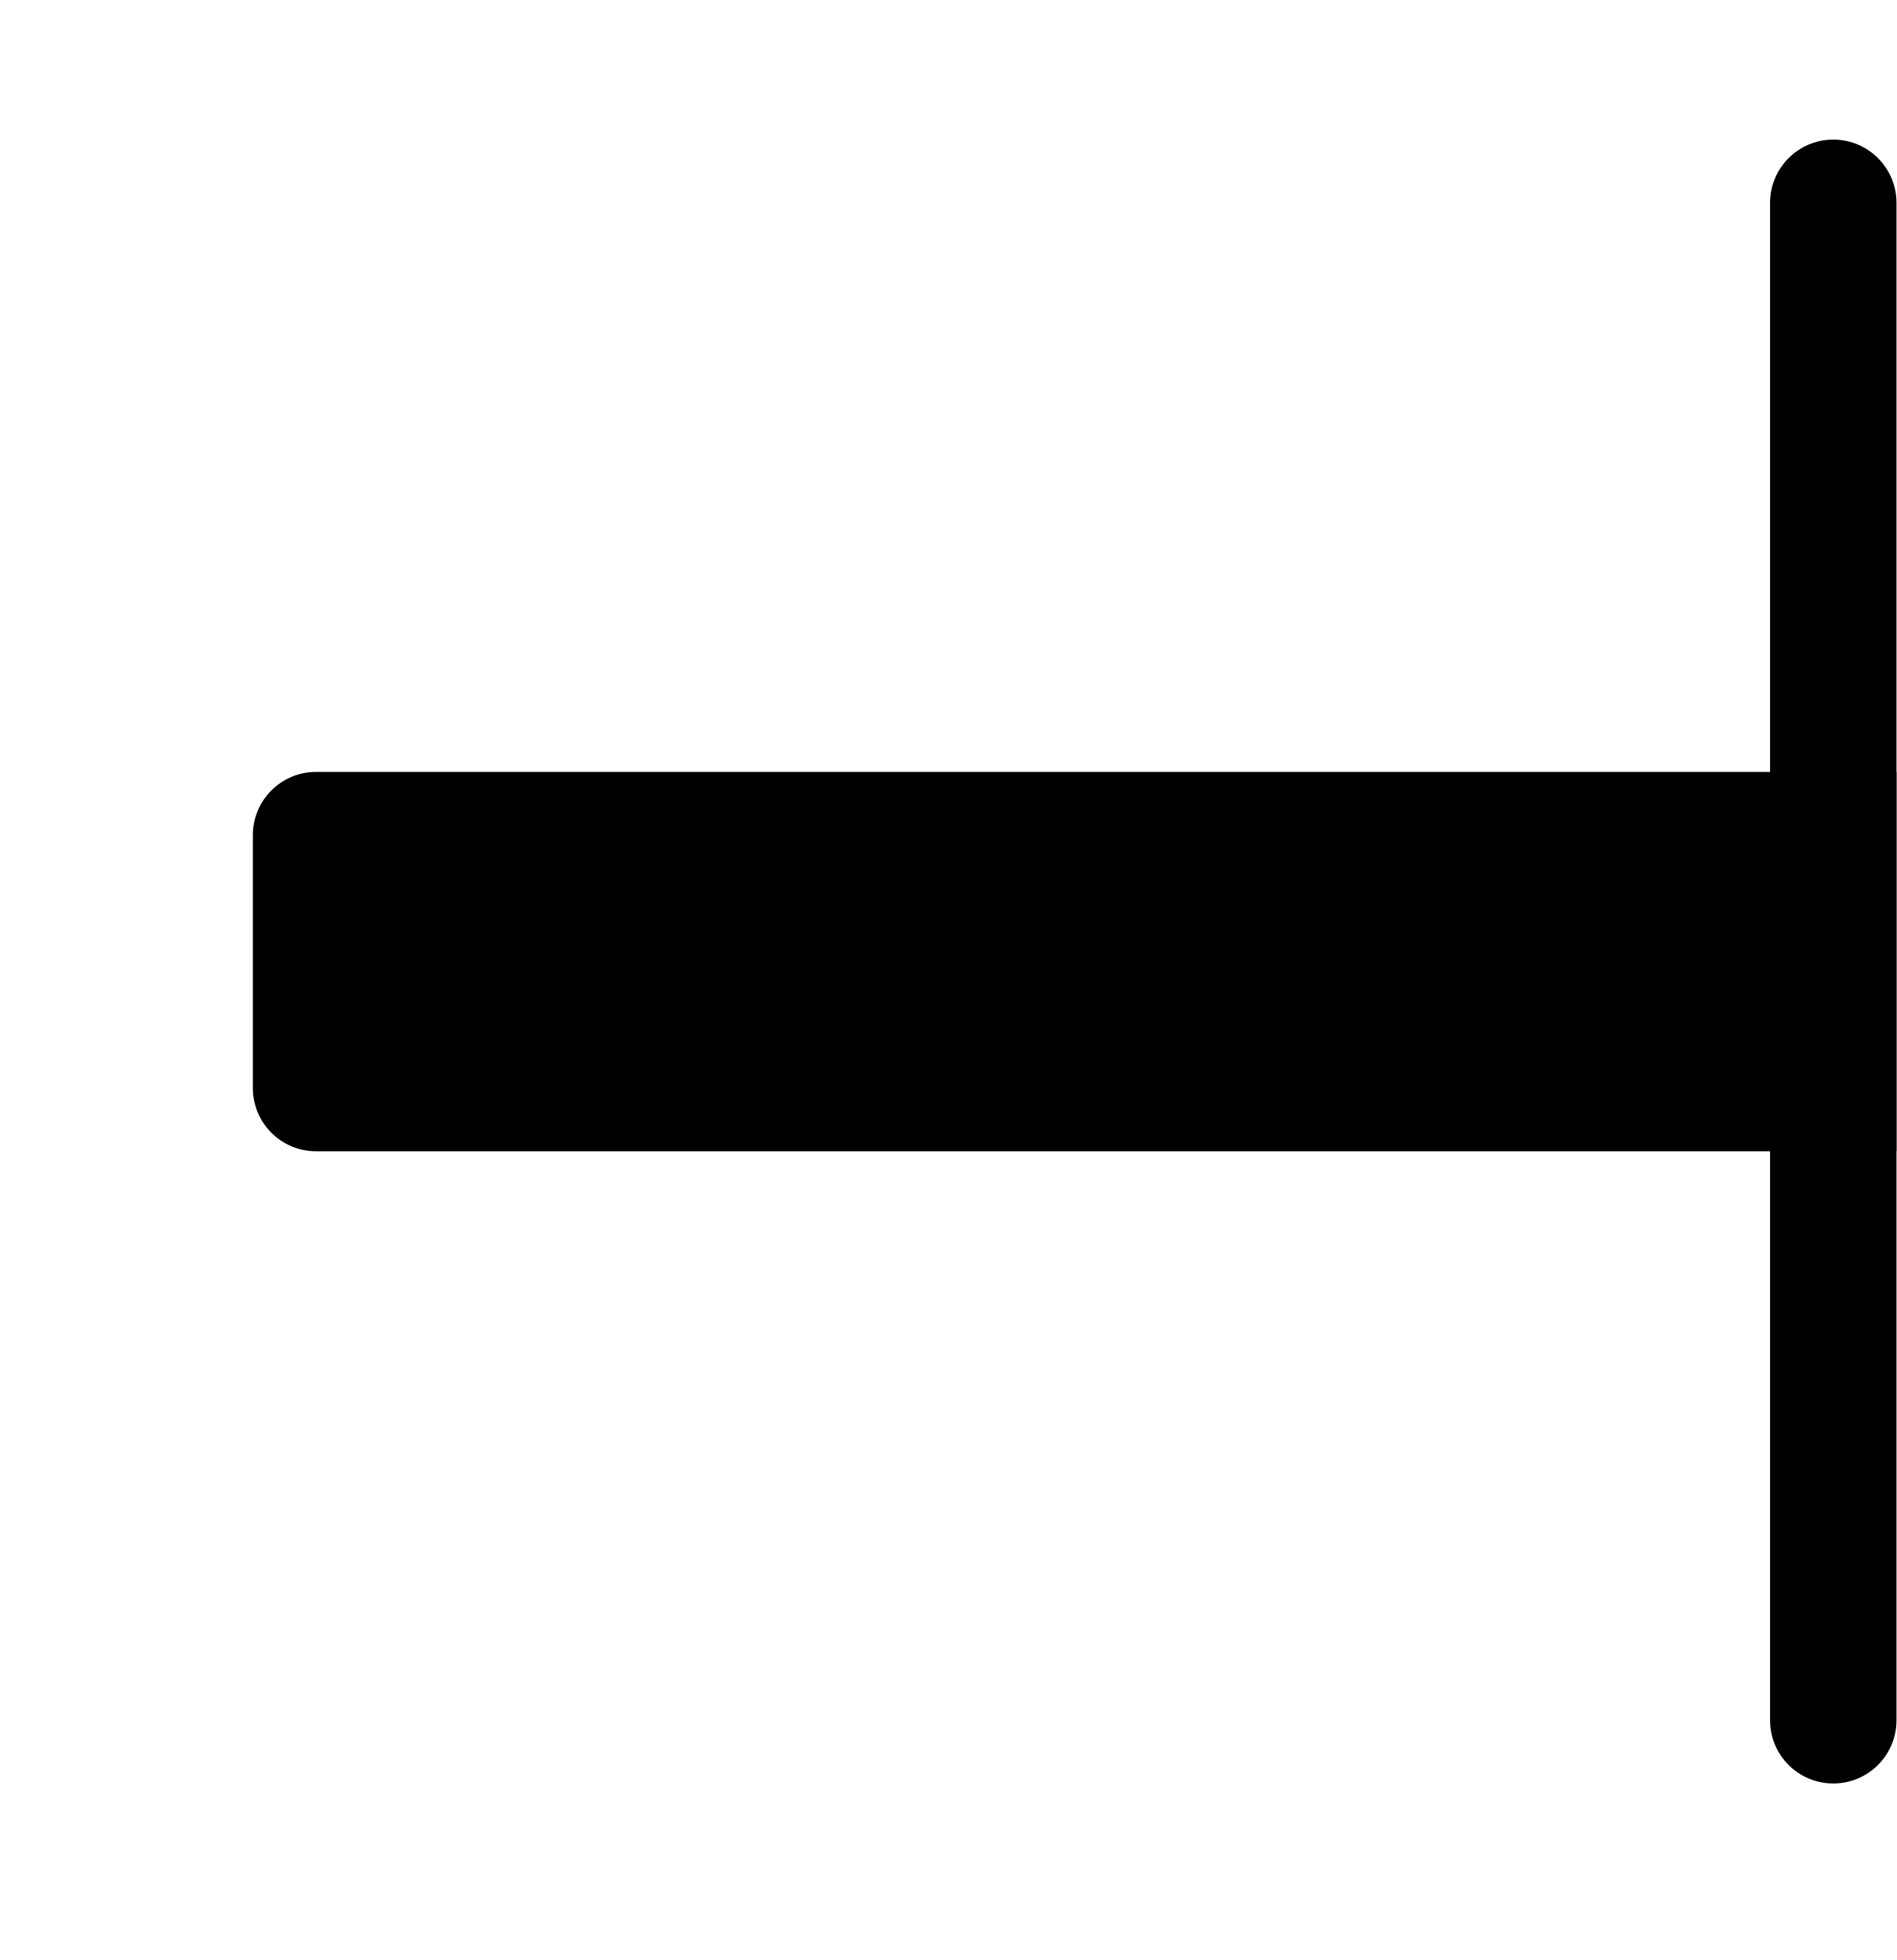
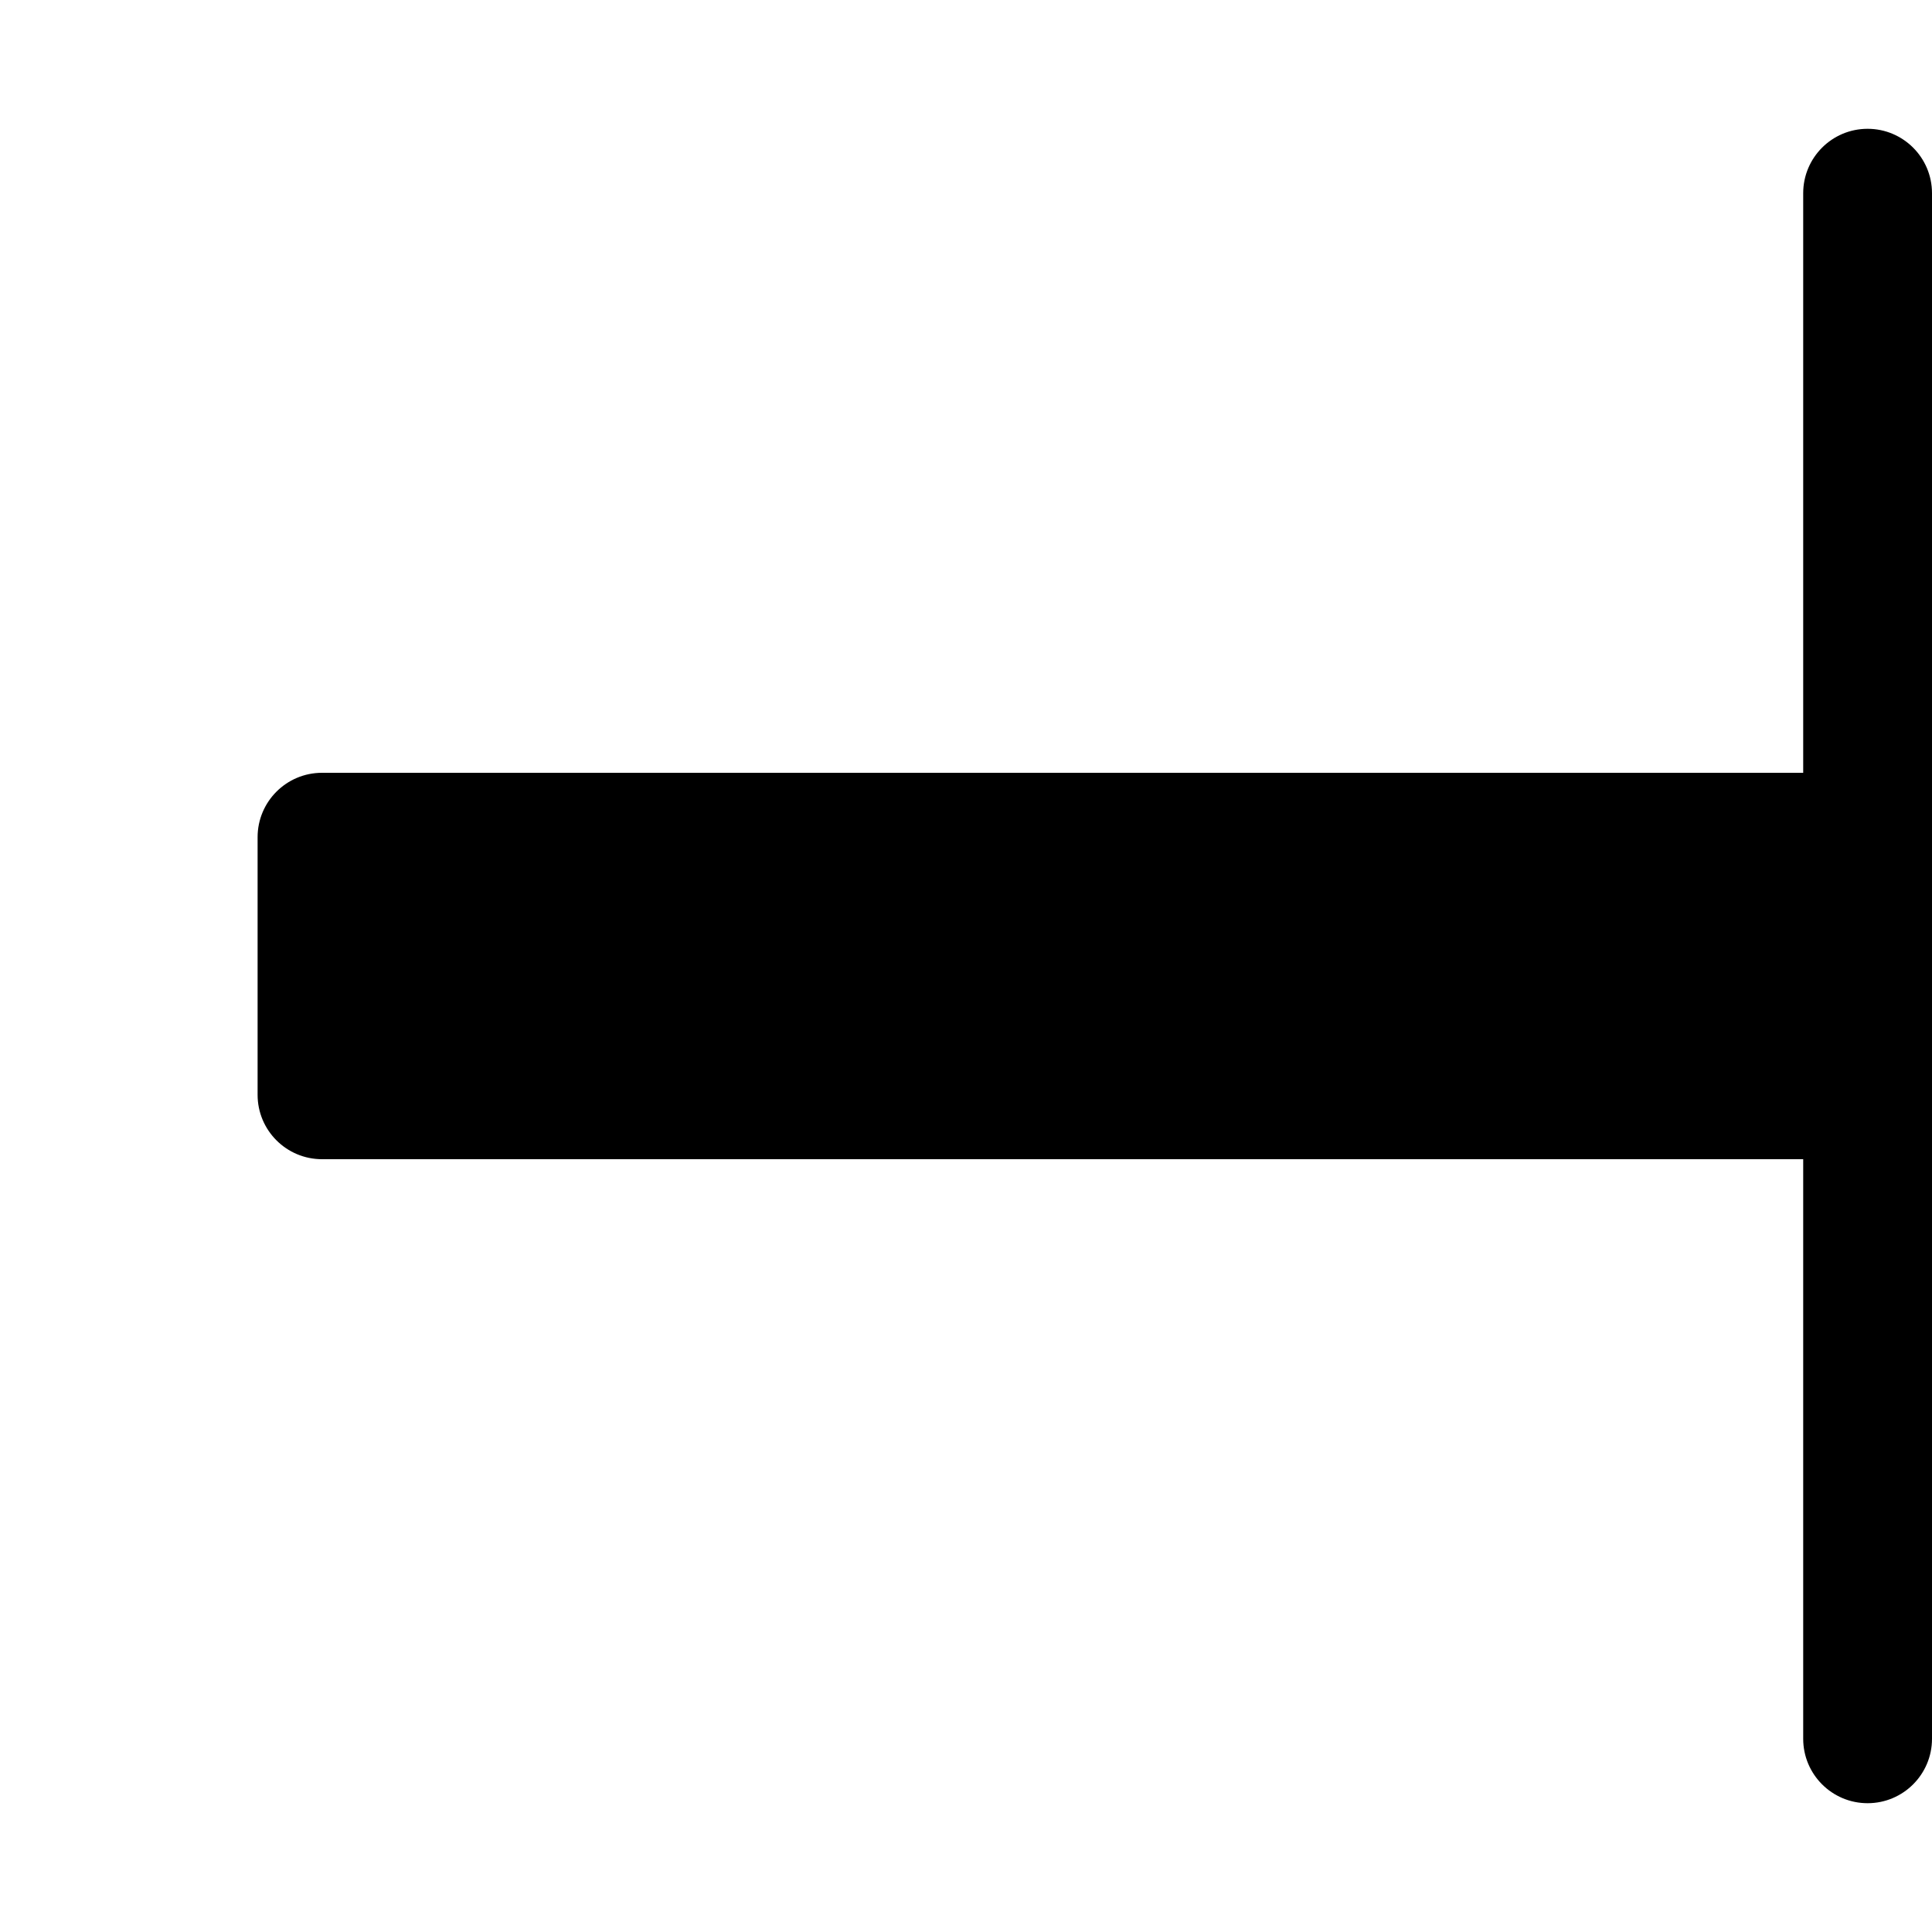
- <svg xmlns="http://www.w3.org/2000/svg" width="30" height="31" fill="none">
-   <path fill="#000" d="M4 13.209a1 1 0 0 1 1-1h25v6H5a1 1 0 0 1-1-1v-4Z" />
-   <path fill="#000" d="M28 3.208a1 1 0 1 1 2 0v24a1 1 0 0 1-2 0v-24Z" />
+ <svg xmlns="http://www.w3.org/2000/svg" width="30" height="30" fill="none">
+   <path fill="#000" d="M4 13a1 1 0 0 1 1-1h25v6H5a1 1 0 0 1-1-1v-4Z" />
+   <path fill="#000" d="M28 3a1 1 0 1 1 2 0v24a1 1 0 0 1-2 0V3Z" />
</svg>
